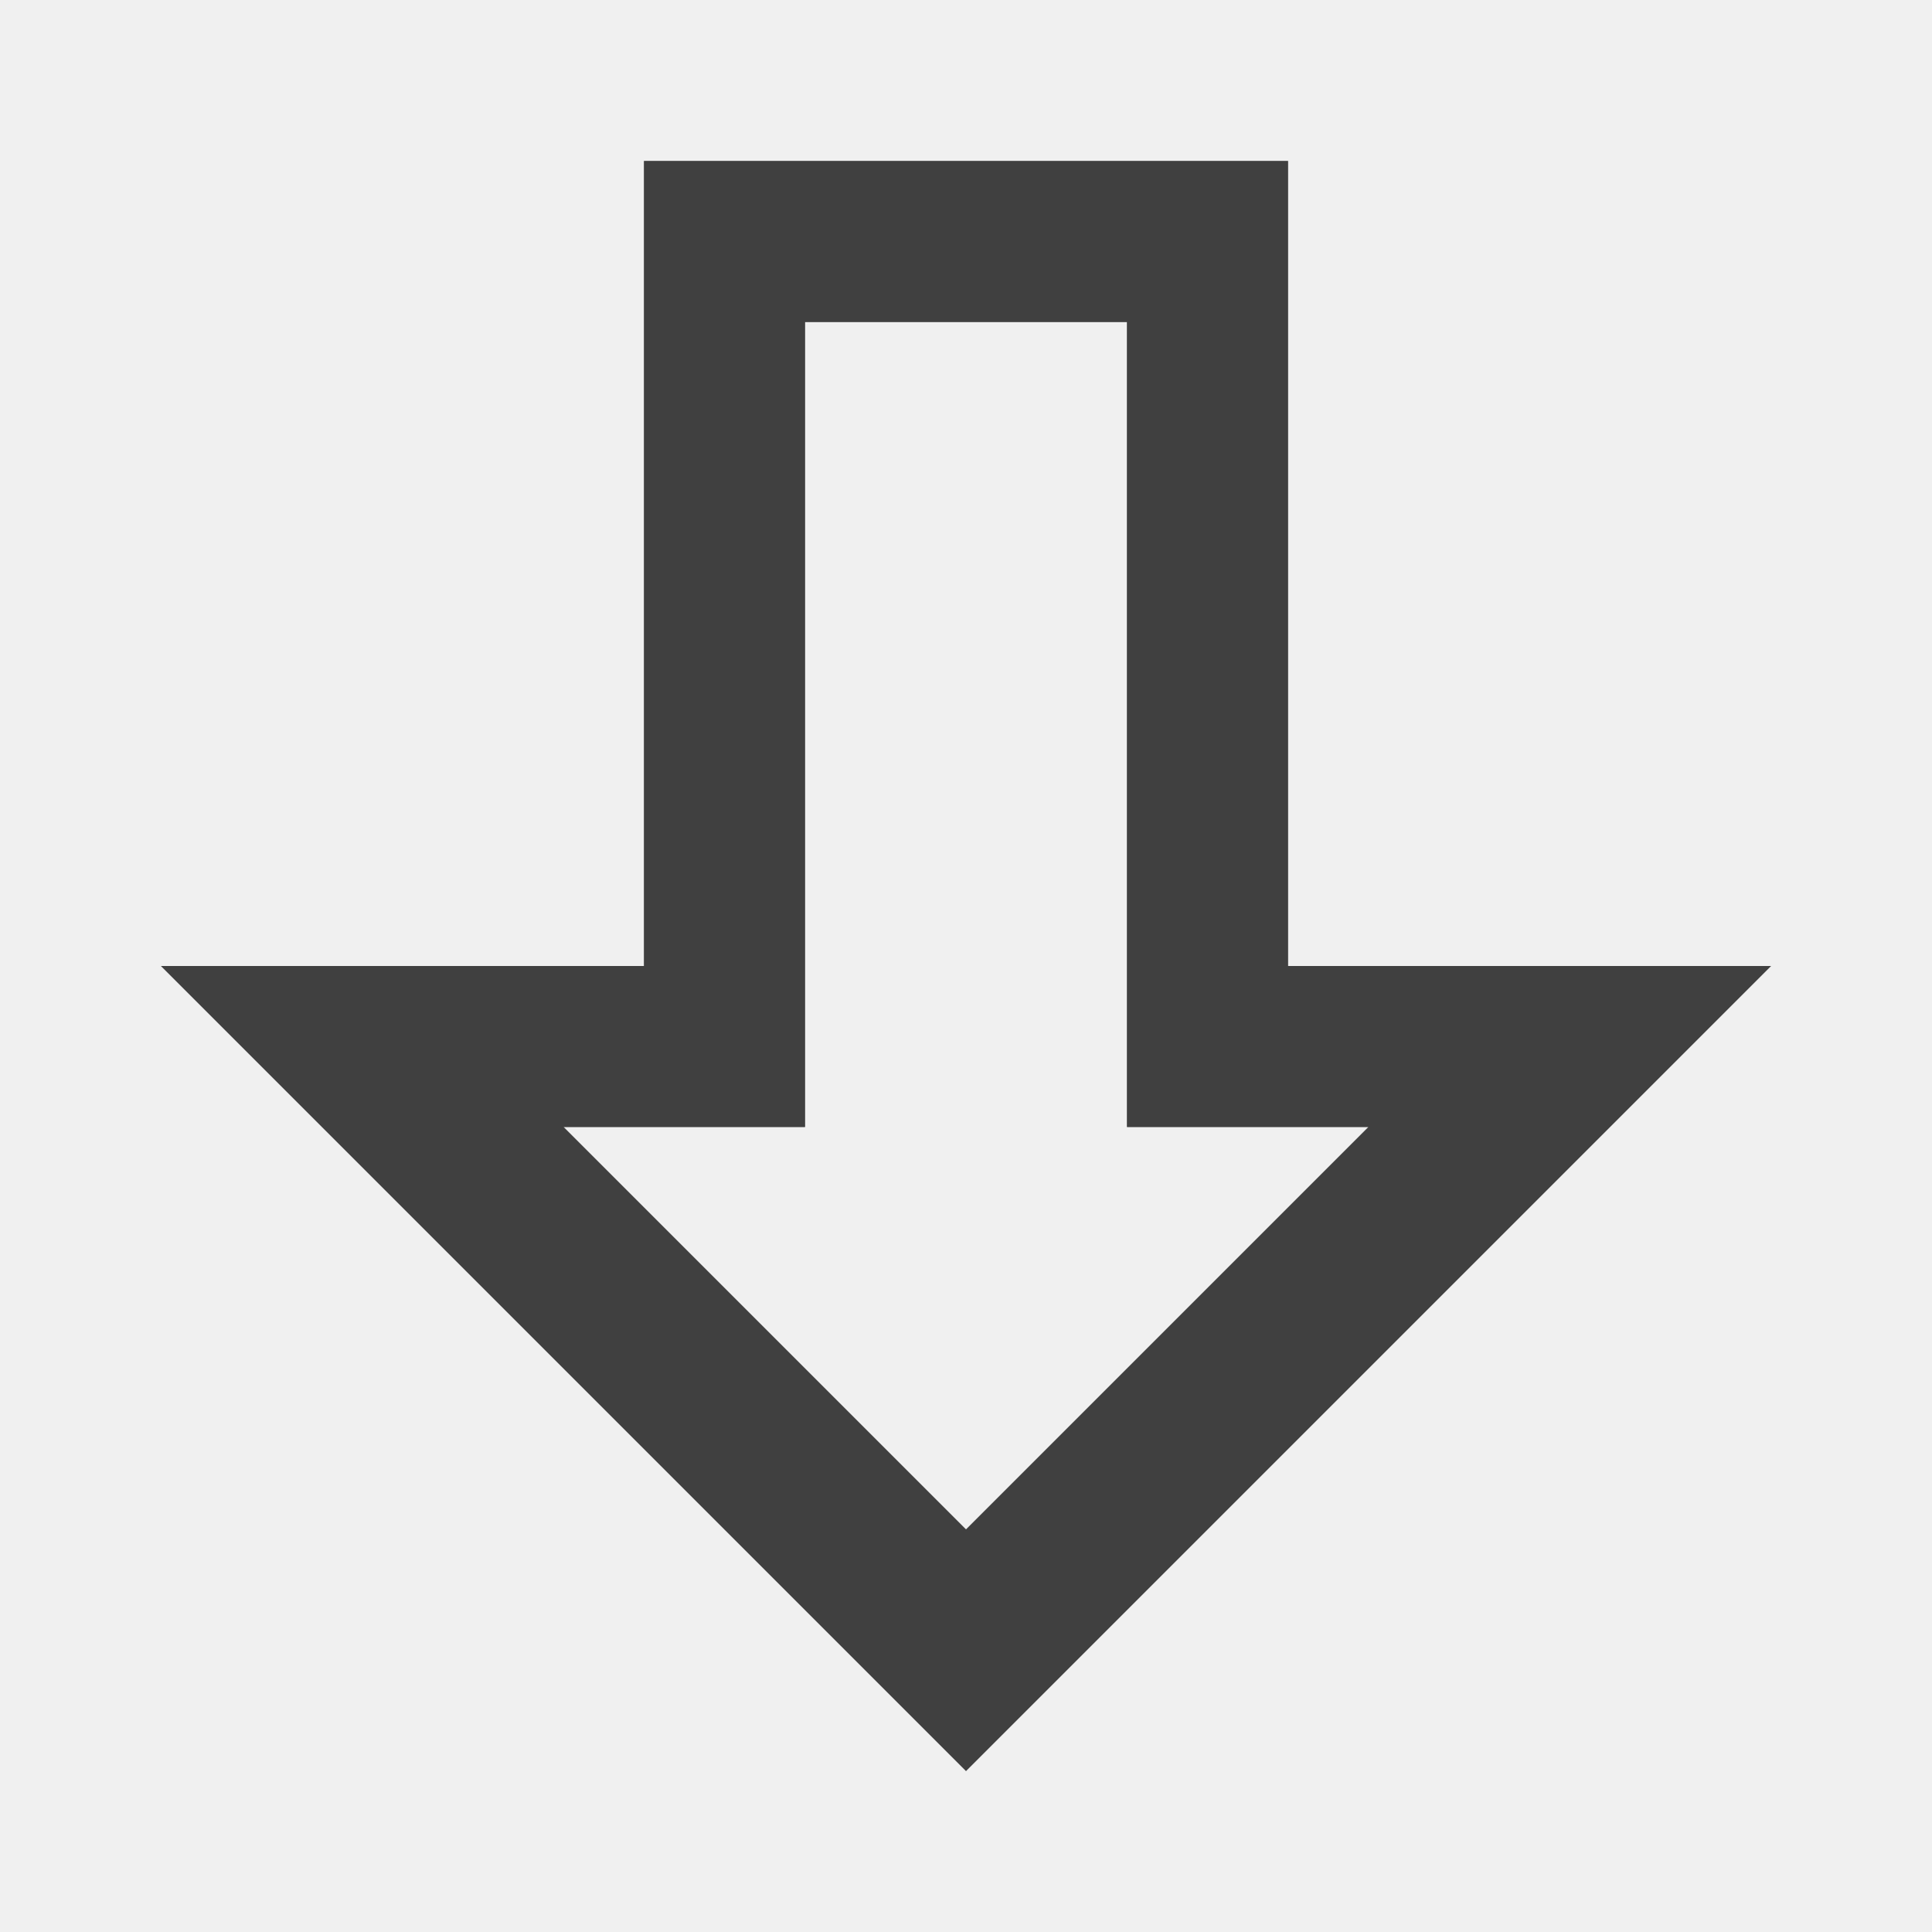
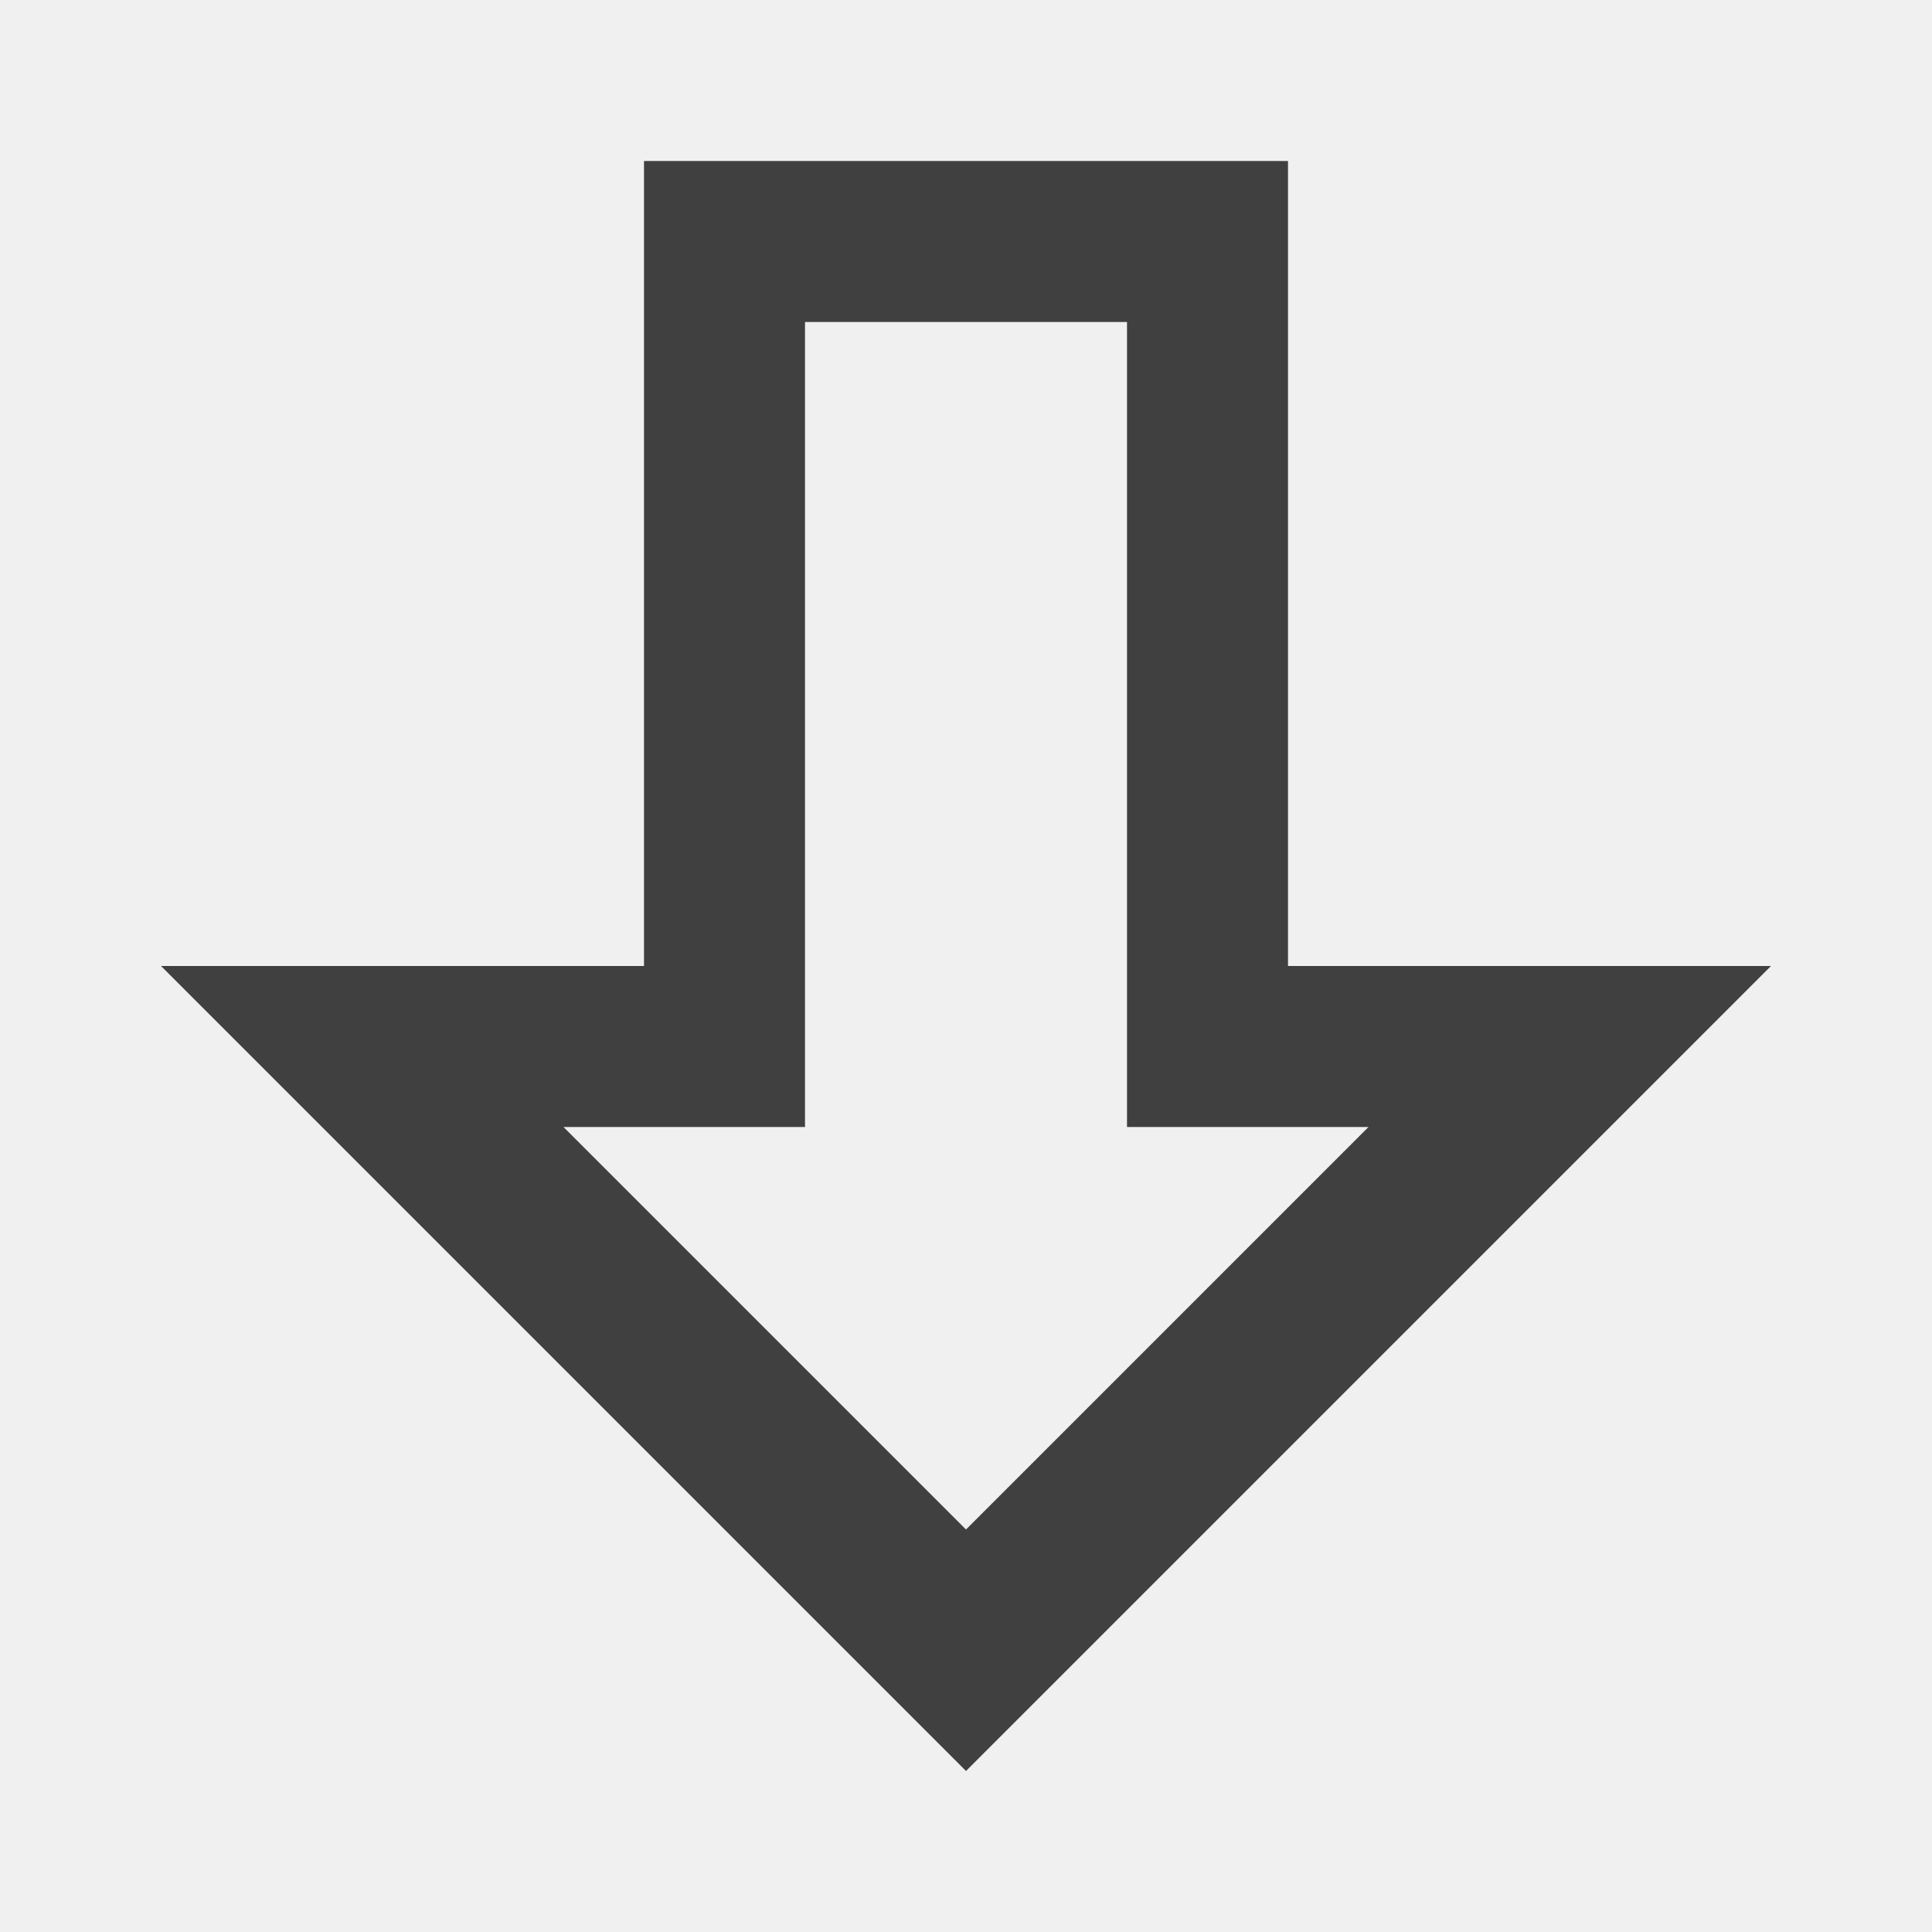
- <svg xmlns="http://www.w3.org/2000/svg" xmlns:xlink="http://www.w3.org/1999/xlink" width="24px" height="24px" viewBox="0 0 24 24" version="1.1">
-   <defs>
-     <path d="M14,14 L14,4 L10,4 L10,14 L7,14 L12,19 L17,14 L14,14 Z M16,12 L22,12 L12,22 L2,12 L8,12 L8,2 L16,2 L16,12 Z" id="path-1" />
-   </defs>
+ <svg xmlns="http://www.w3.org/2000/svg" width="24px" height="24px" viewBox="0 0 24 24" version="1.1">
  <g id="Icons" stroke="none" stroke-width="1" fill="none" fill-rule="evenodd">
-     <g id="Icon/Arrow-down">
-       <mask id="mask-2" fill="white">
-         <use xlink:href="#path-1" />
-       </mask>
-       <use id="Icon-13pt/Download/G" fill="#757575" xlink:href="#path-1" />
-       <g id="Color-/-Charcoal" mask="url(#mask-2)" fill="#404040">
-         <rect id="Rectangle-6" x="0" y="0" width="24" height="24" />
-       </g>
+     <g id="icon/arrow_down" fill="#404040">
+       <path d="M14,14 L14,4 L10,4 L10,14 L7,14 L12,19 L17,14 L14,14 Z M16,12 L22,12 L12,22 L2,12 L8,12 L8,2 L16,2 L16,12 Z" id="arrow-down" />
    </g>
  </g>
</svg>
